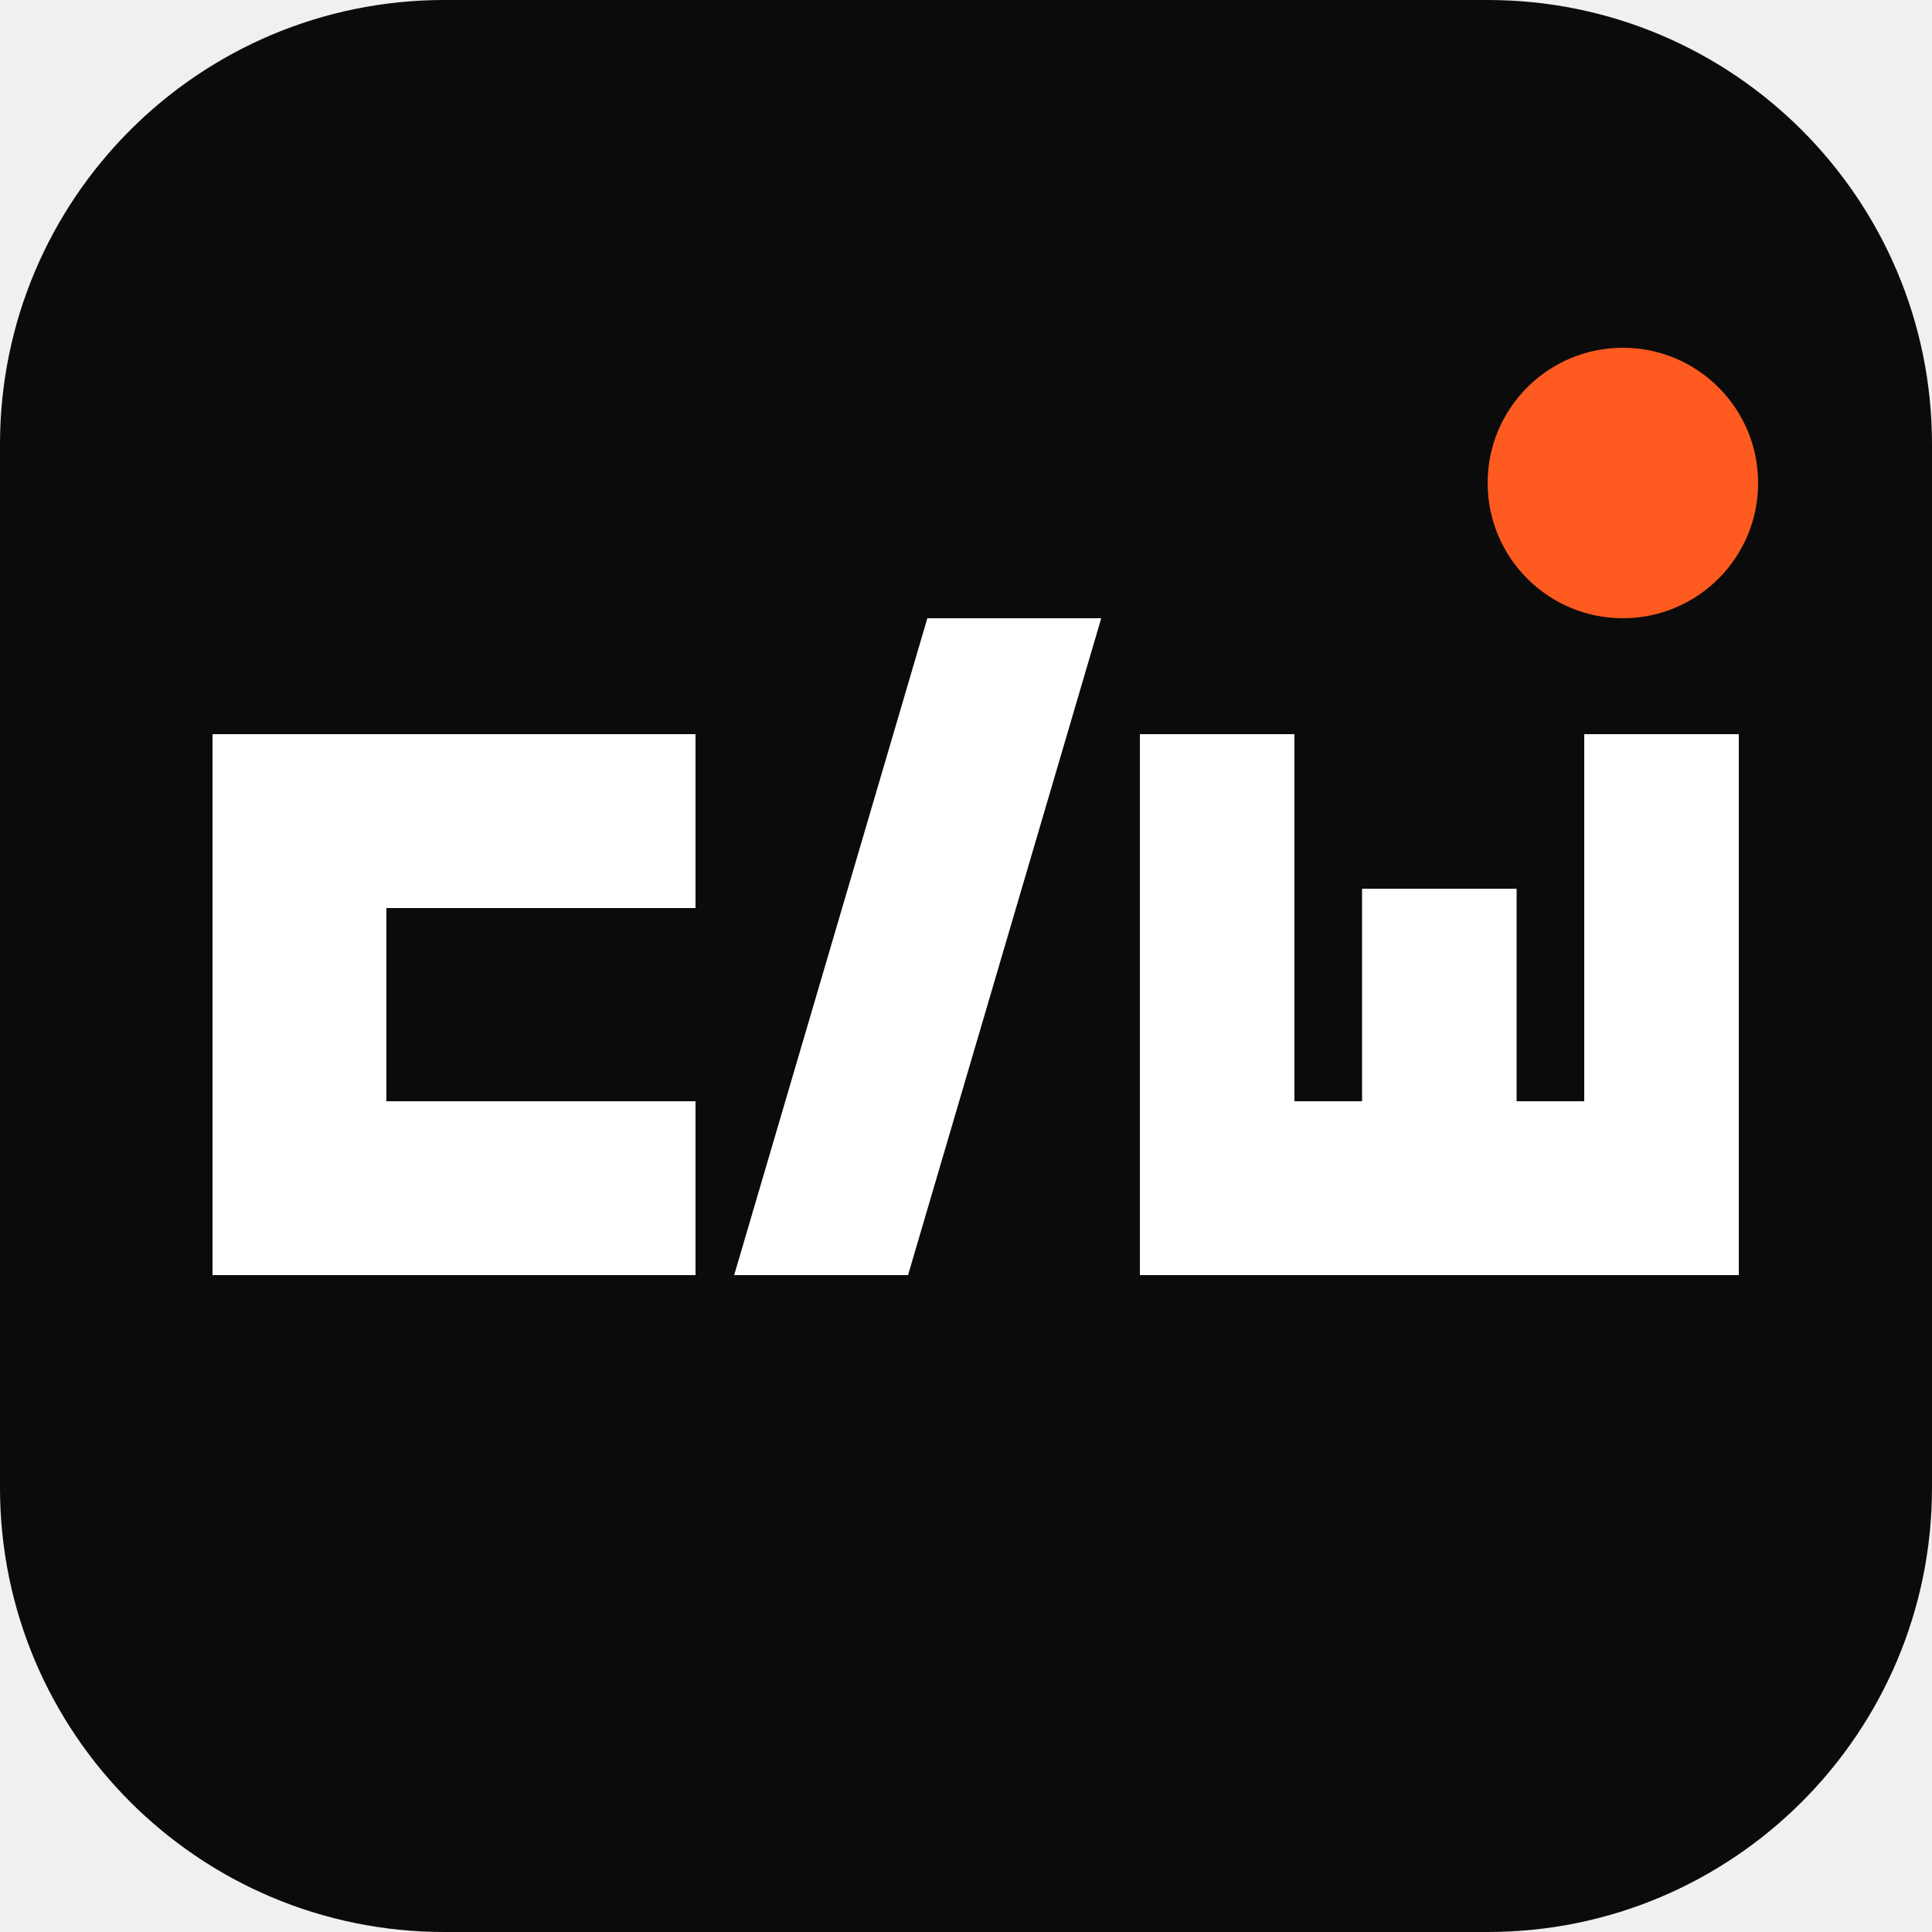
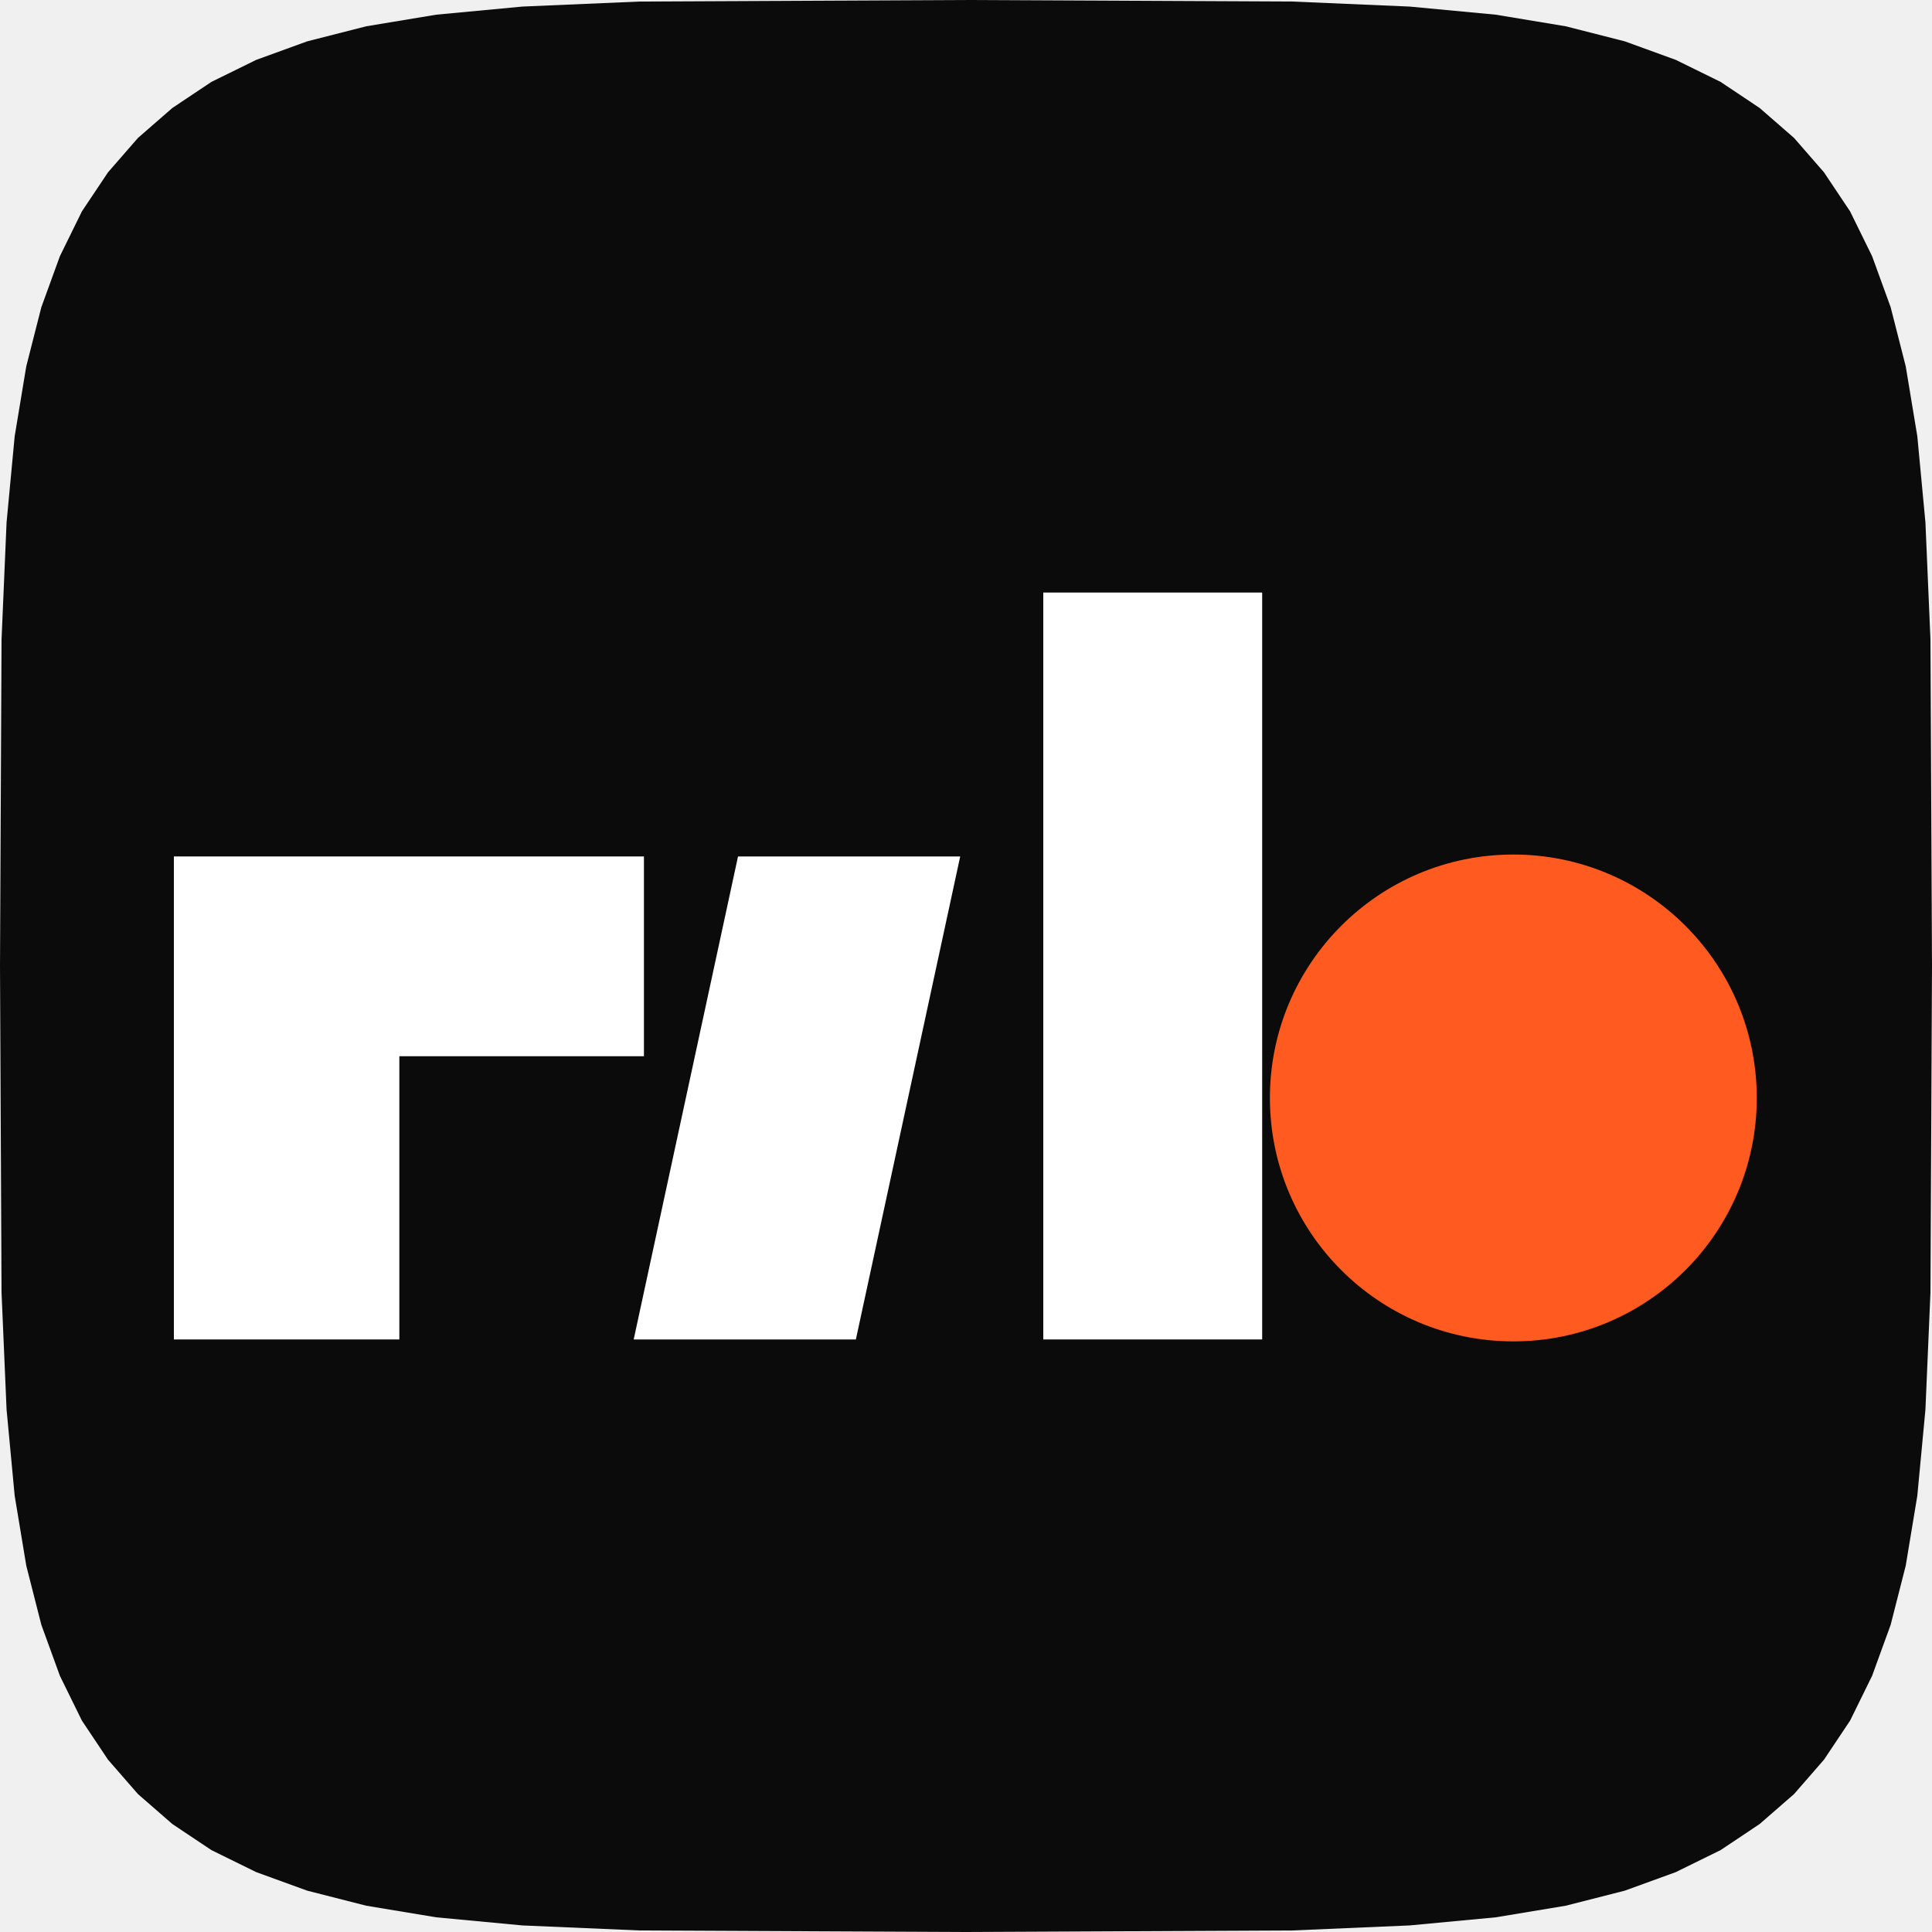
<svg xmlns="http://www.w3.org/2000/svg" viewBox="0 0 100 100">
-   <rect width="100" height="100" rx="23" fill="#0b0b0b" />
+   <path d="M100 50L99.92 66.9L99.66 72.96L99.24 77.42L98.64 81.04L97.86 84.1L96.9 86.74L95.76 89.06L94.41 91.08L92.86 92.86L91.08 94.41L89.06 95.76L86.74 96.9L84.1 97.86L81.04 98.64L77.42 99.24L72.96 99.66L66.9 99.92L50 100L33.1 99.92L27.04 99.66L22.58 99.24L18.96 98.64L15.9 97.86L13.26 96.9L10.94 95.76L8.92 94.41L7.14 92.86L5.59 91.08L4.24 89.06L3.1 86.74L2.14 84.1L1.36 81.04L0.76 77.42L0.34 72.96L0.08 66.9L0 50L0.08 33.1L0.34 27.04L0.76 22.58L1.36 18.96L2.14 15.9L3.1 13.26L4.24 10.94L5.59 8.92L7.14 7.14L8.92 5.59L10.94 4.24L13.26 3.1L15.9 2.14L18.96 1.36L22.58 0.76L27.04 0.34L33.1 0.08L50 0L66.9 0.08L72.96 0.34L77.42 0.76L81.04 1.36L84.1 2.14L86.74 3.1L89.06 4.24L91.08 5.59L92.86 7.14L94.41 8.92L95.76 10.94L96.9 13.26L97.86 15.9L98.64 18.96L99.24 22.58L99.66 27.04L99.92 33.1Z" fill="#0b0b0b" />
  <g fill="#fff">
-     <path d="M11 38h25v9H20v10h16v9H11z" />
-     <path d="M38 66h9l10-34h-9z" />
-     <path d="M59 38h8v19h3.5V46h8v11H82V38h8v28H59z" />
+     <path d="M9 44.33H33.33V54.67H20.67V69.33H9Z" />
+     <path d="M38.2 44.33H49.7L44.3 69.33H32.8Z" />
+     <path d="M54 30.67H65.33V69.33H54Z" />
  </g>
-   <circle cx="84" cy="25" r="7" fill="#ff5a1f" />
+   <circle cx="78.33" cy="56.83" r="12.6" fill="#ff5a1f" />
</svg>
